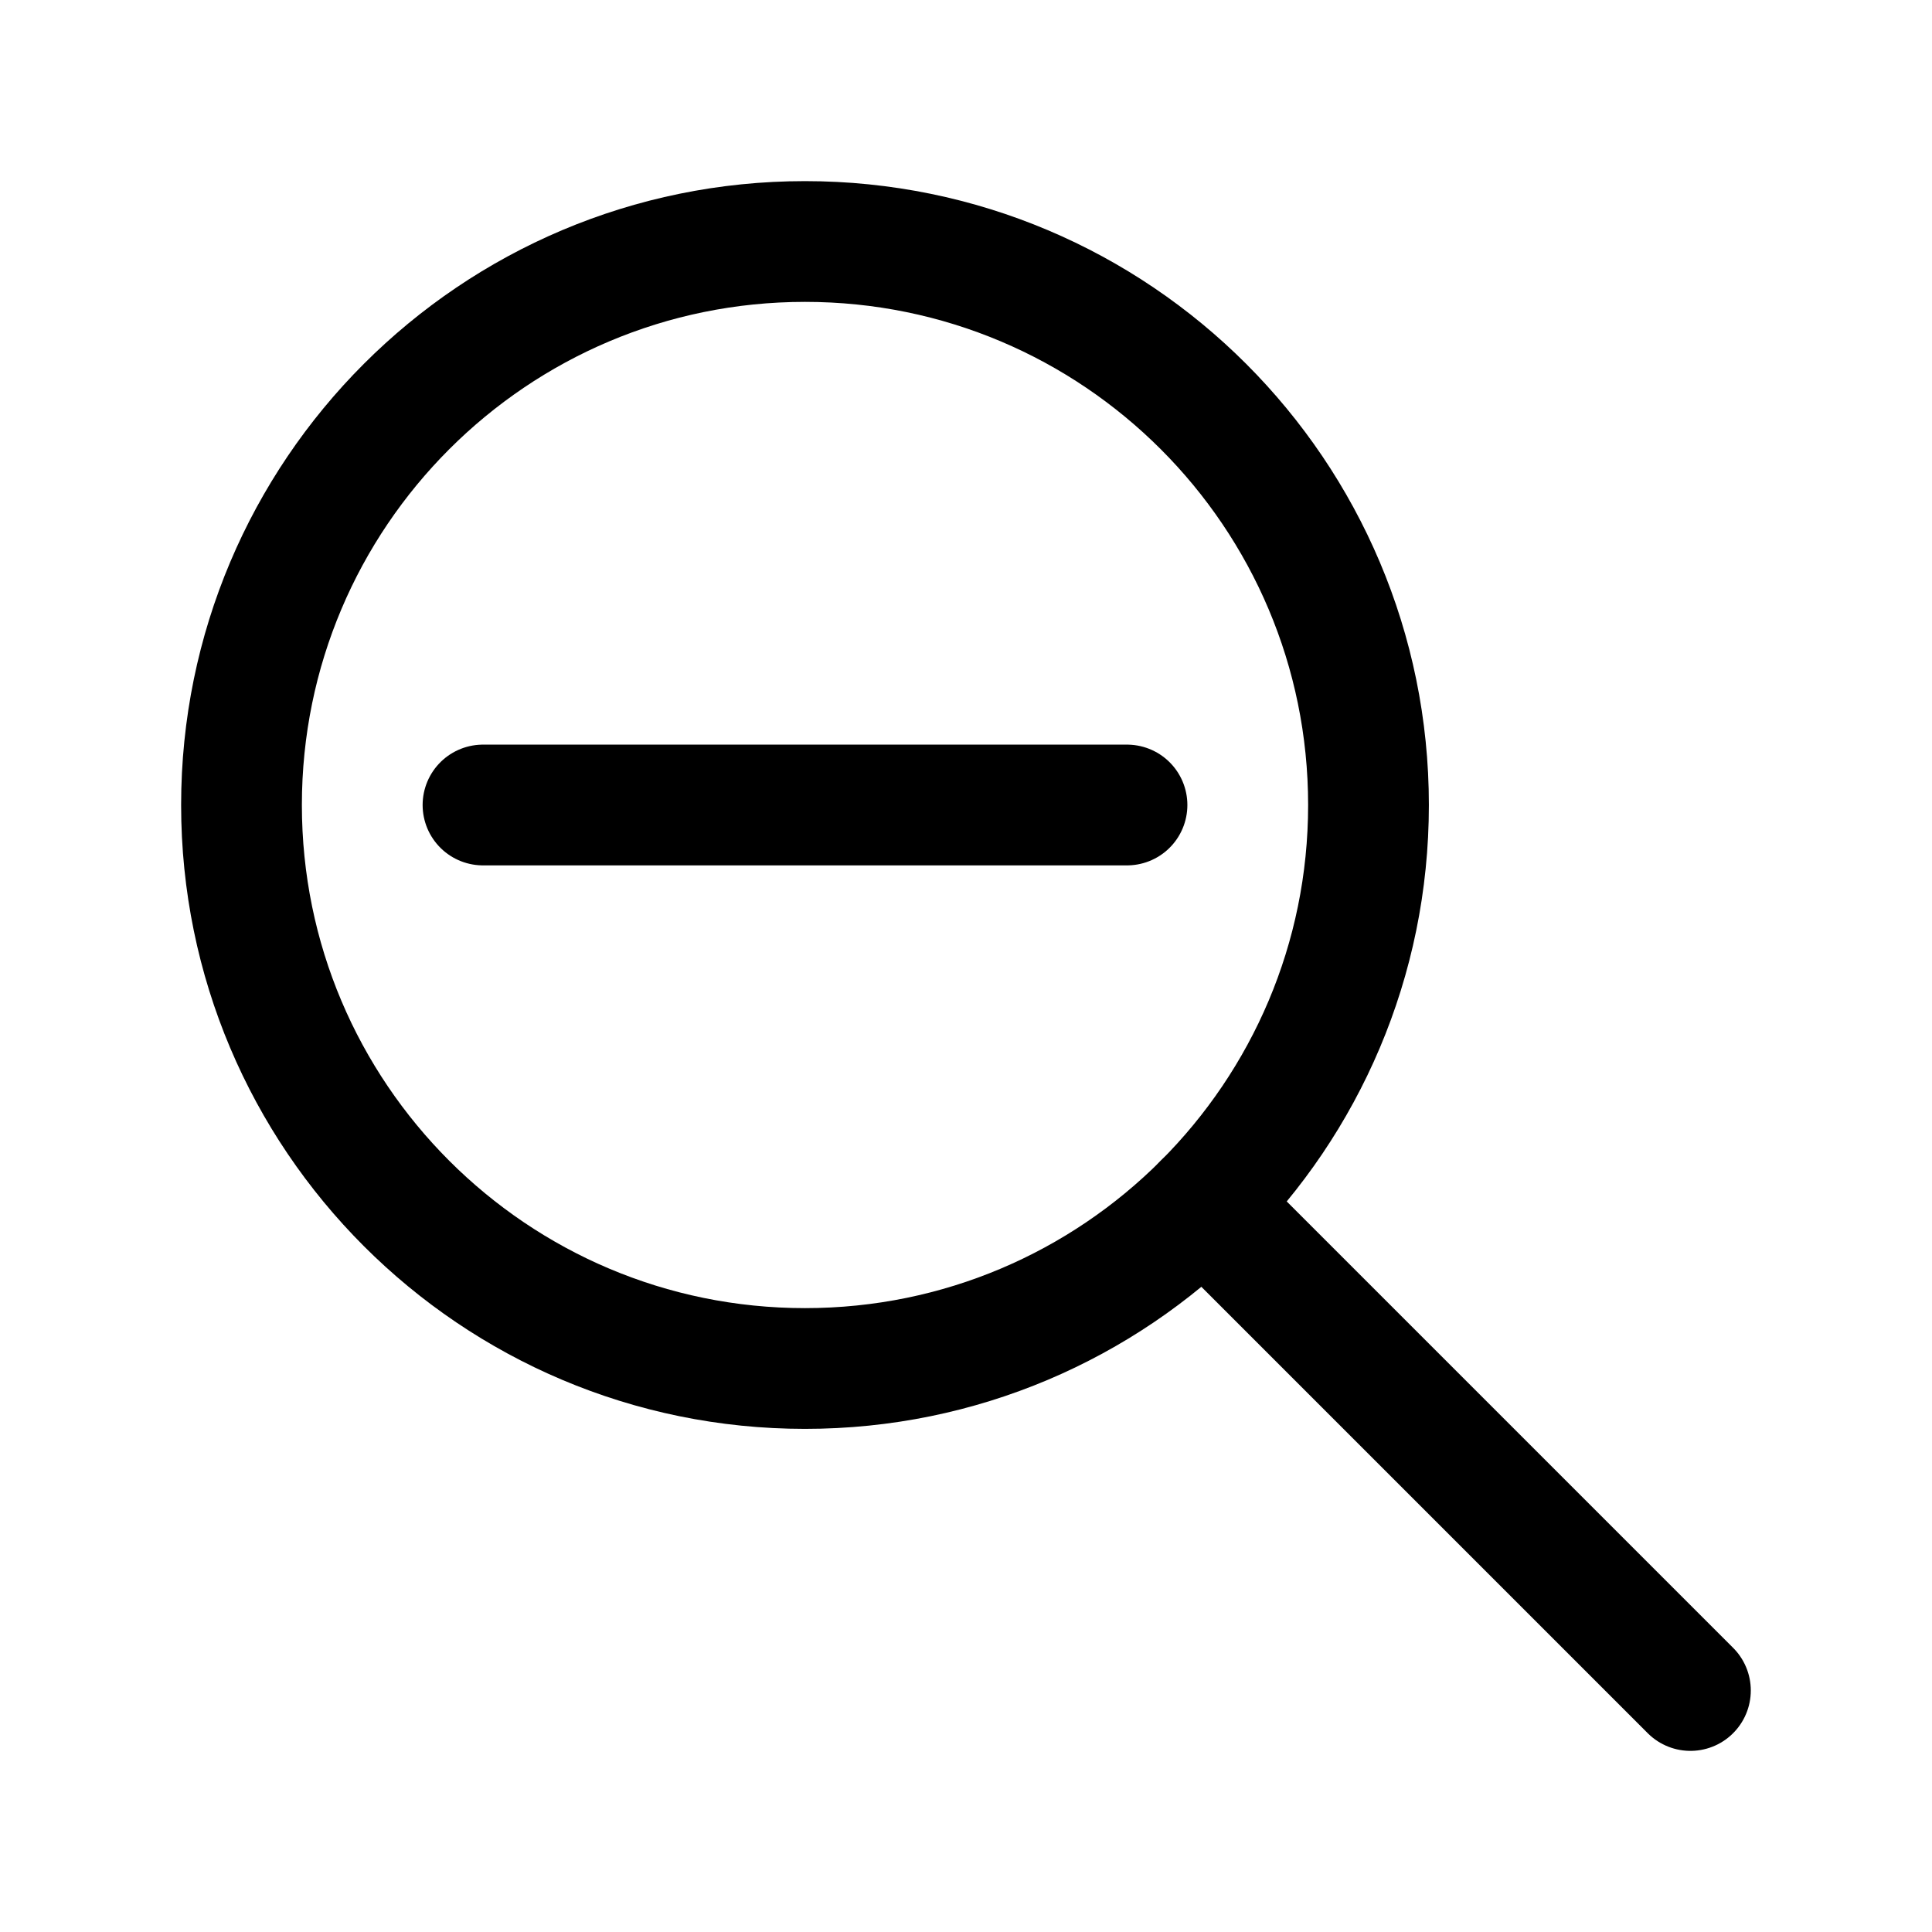
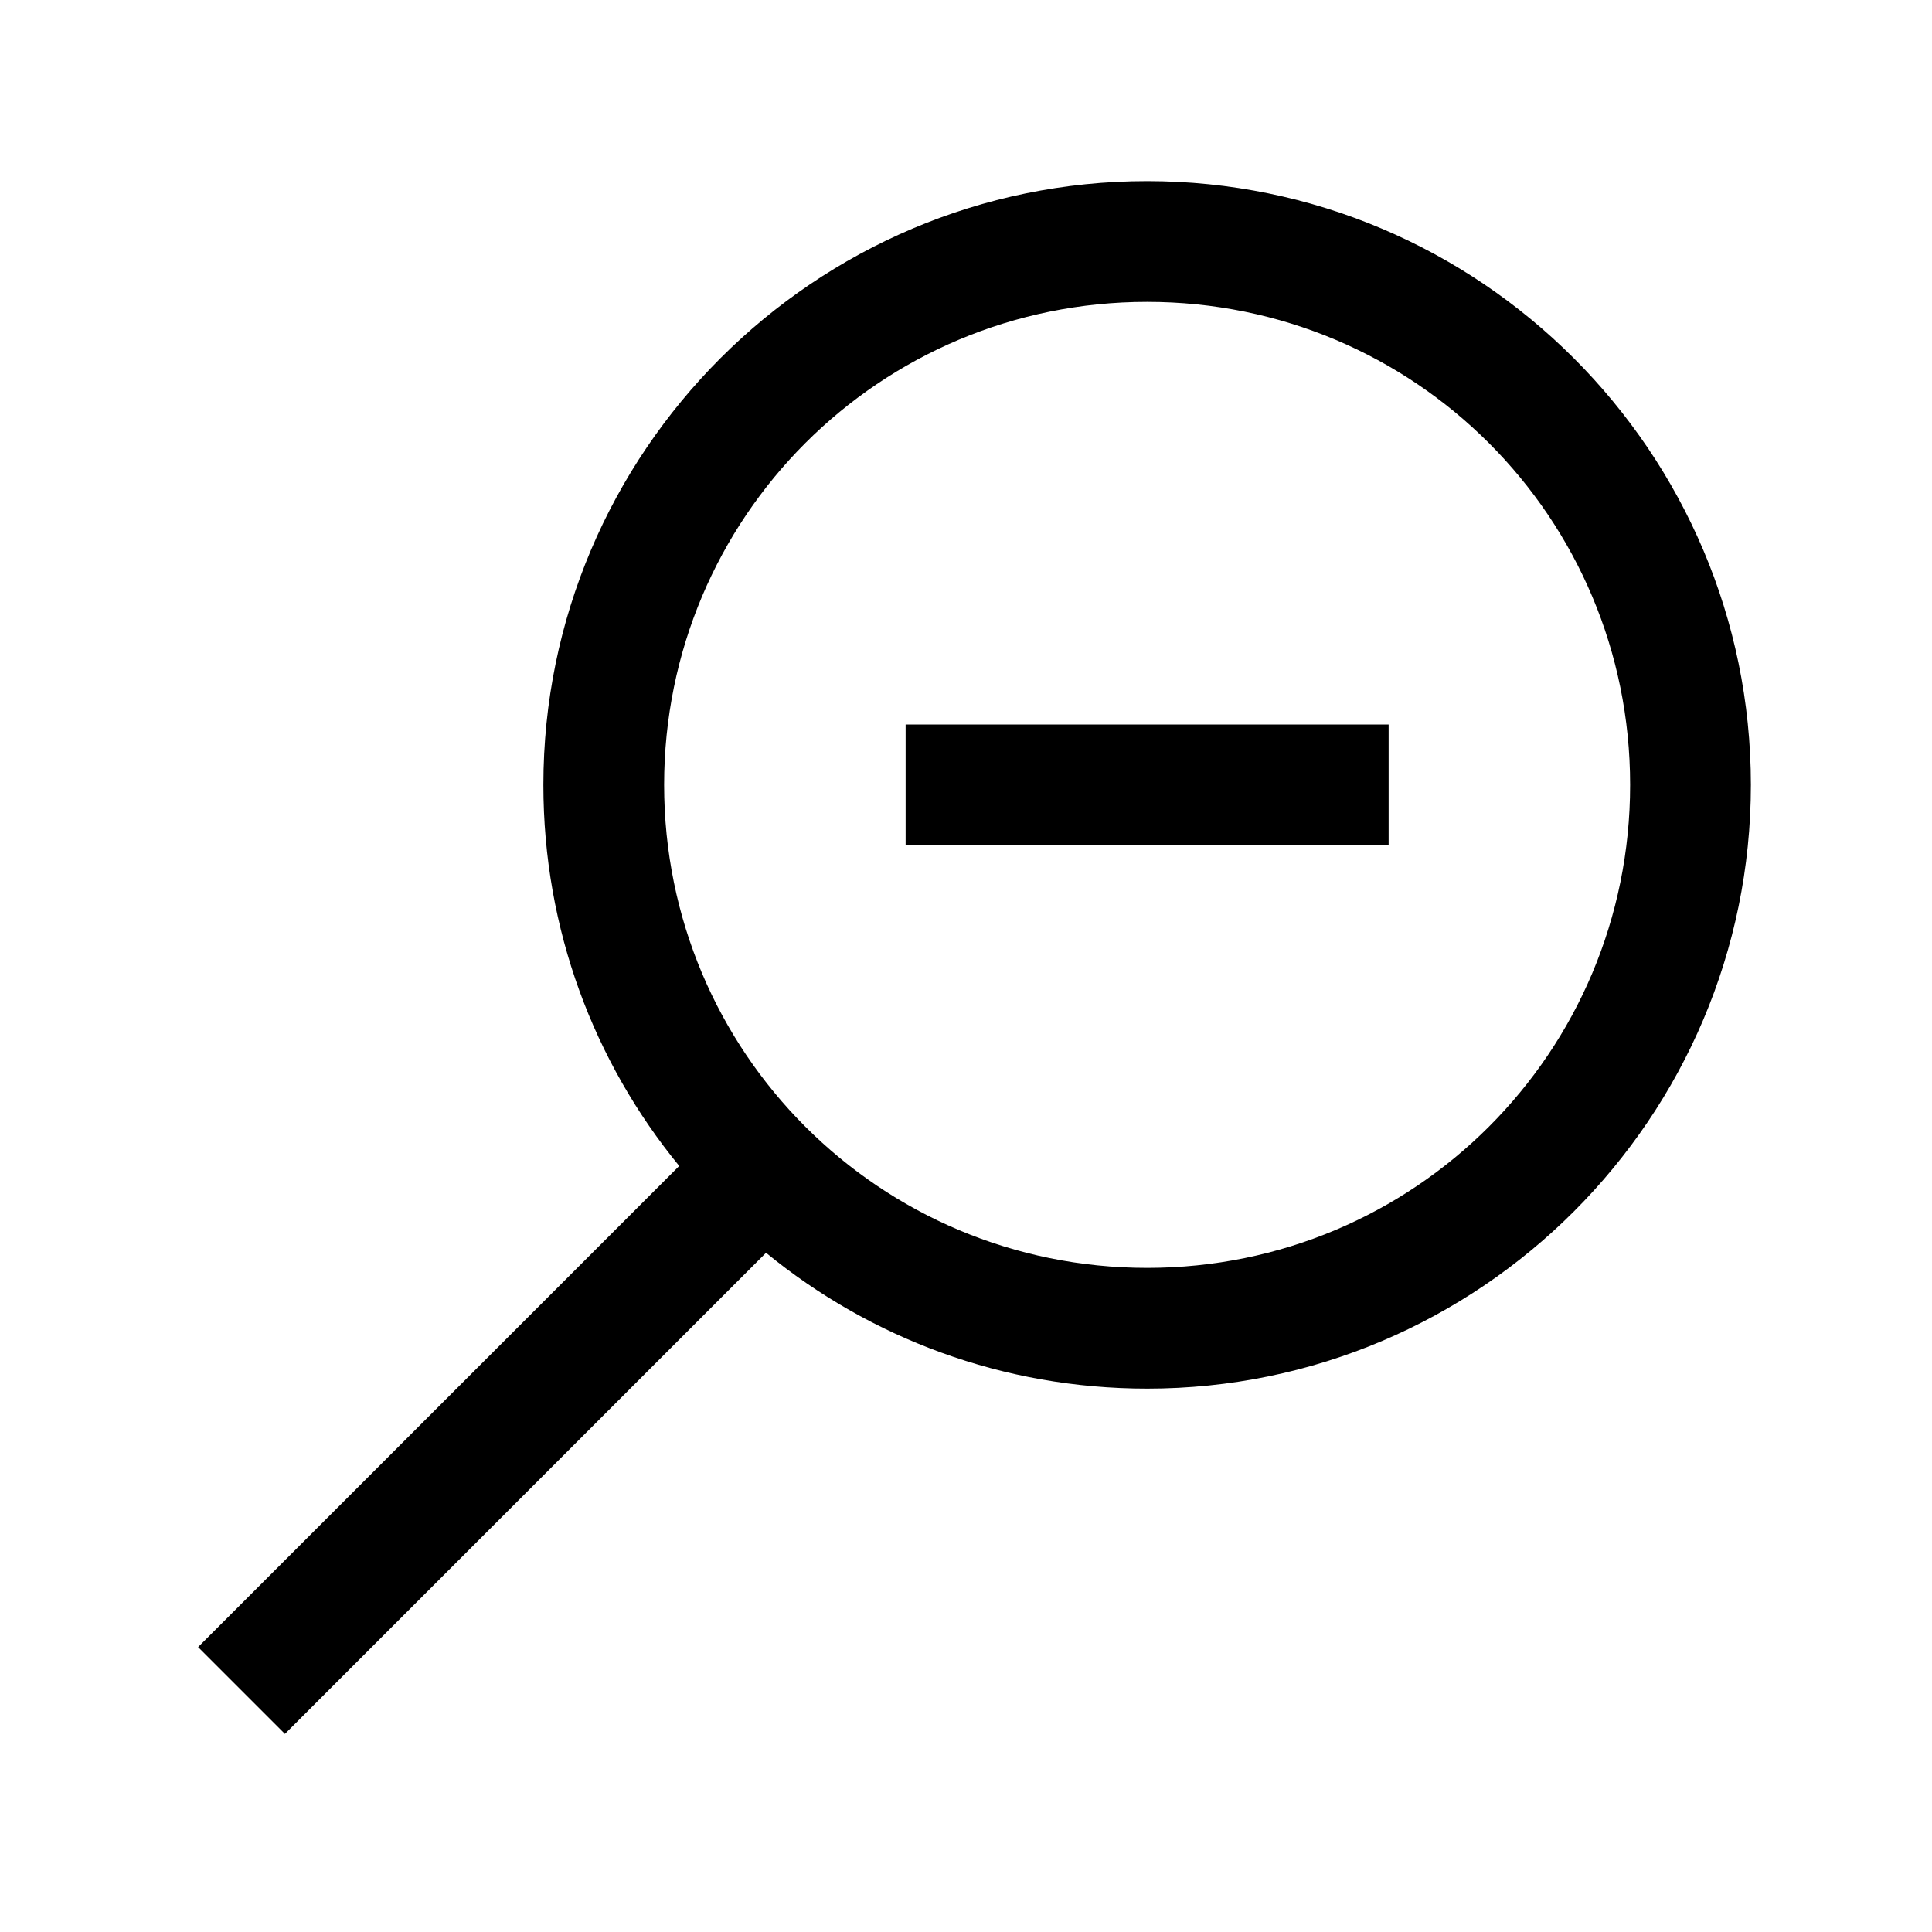
- <svg xmlns="http://www.w3.org/2000/svg" width="800px" height="800px" viewBox="0 0 24 24" fill="none">
-   <path d="M10 17C13.866 17 17 13.866 17 10C17 6.134 13.866 3 10 3C6.134 3 3 6.134 3 10C3 13.866 6.134 17 10 17Z" stroke="#000000" stroke-width="1.5" stroke-linecap="round" stroke-linejoin="round" />
-   <path d="M20.999 21L14.949 14.95" stroke="#000000" stroke-width="1.5" stroke-linecap="round" stroke-linejoin="round" />
-   <path d="M6 10H14" stroke="#000000" stroke-width="1.5" stroke-linecap="round" stroke-linejoin="round" />
+ <svg xmlns="http://www.w3.org/2000/svg" viewBox="0 0 32 32">
+   <path d="M 19 3 C 13.488 3 9 7.488 9 13 C 9 15.395 9.84 17.59 11.25 19.312 L 3.281 27.281 L 4.719 28.719 L 12.688 20.75 C 14.41 22.16 16.605 23 19 23 C 24.512 23 29 18.512 29 13 C 29 7.488 24.512 3 19 3 Z M 19 5 C 23.43 5 27 8.57 27 13 C 27 17.43 23.43 21 19 21 C 14.57 21 11 17.43 11 13 C 11 8.57 14.57 5 19 5 Z M 15 12 L 15 14 L 23 14 L 23 12 Z" />
</svg>
